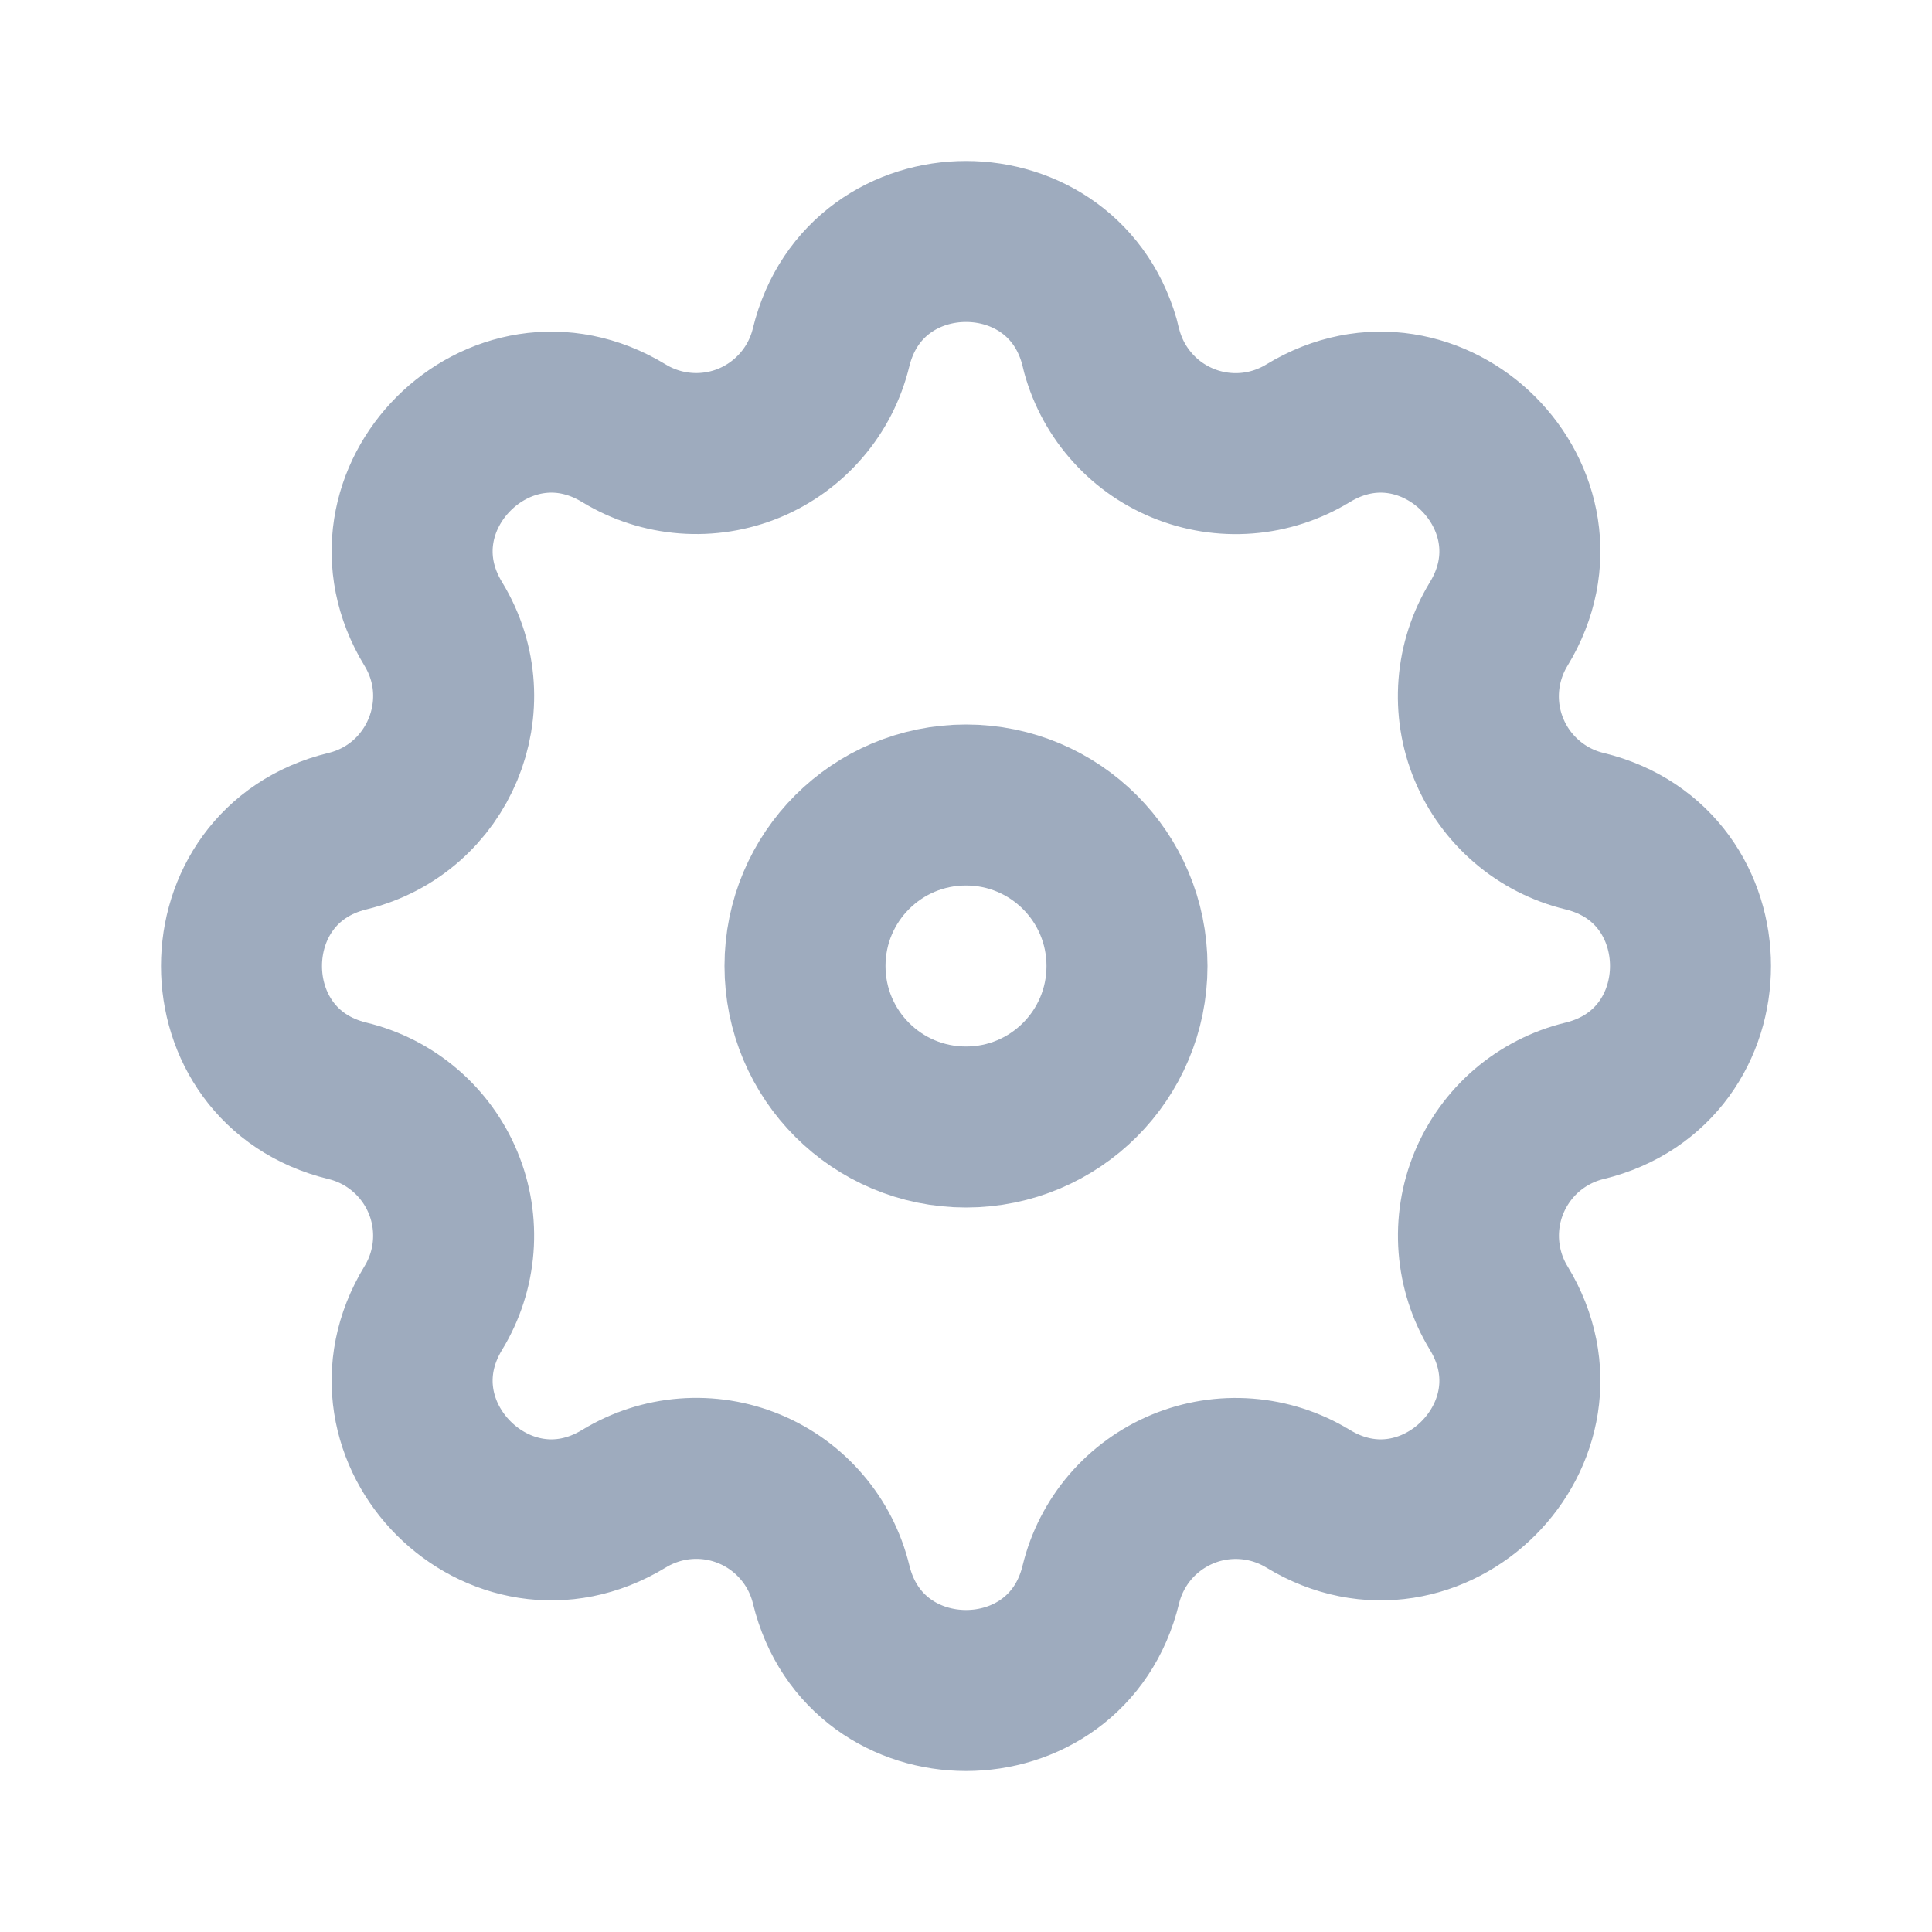
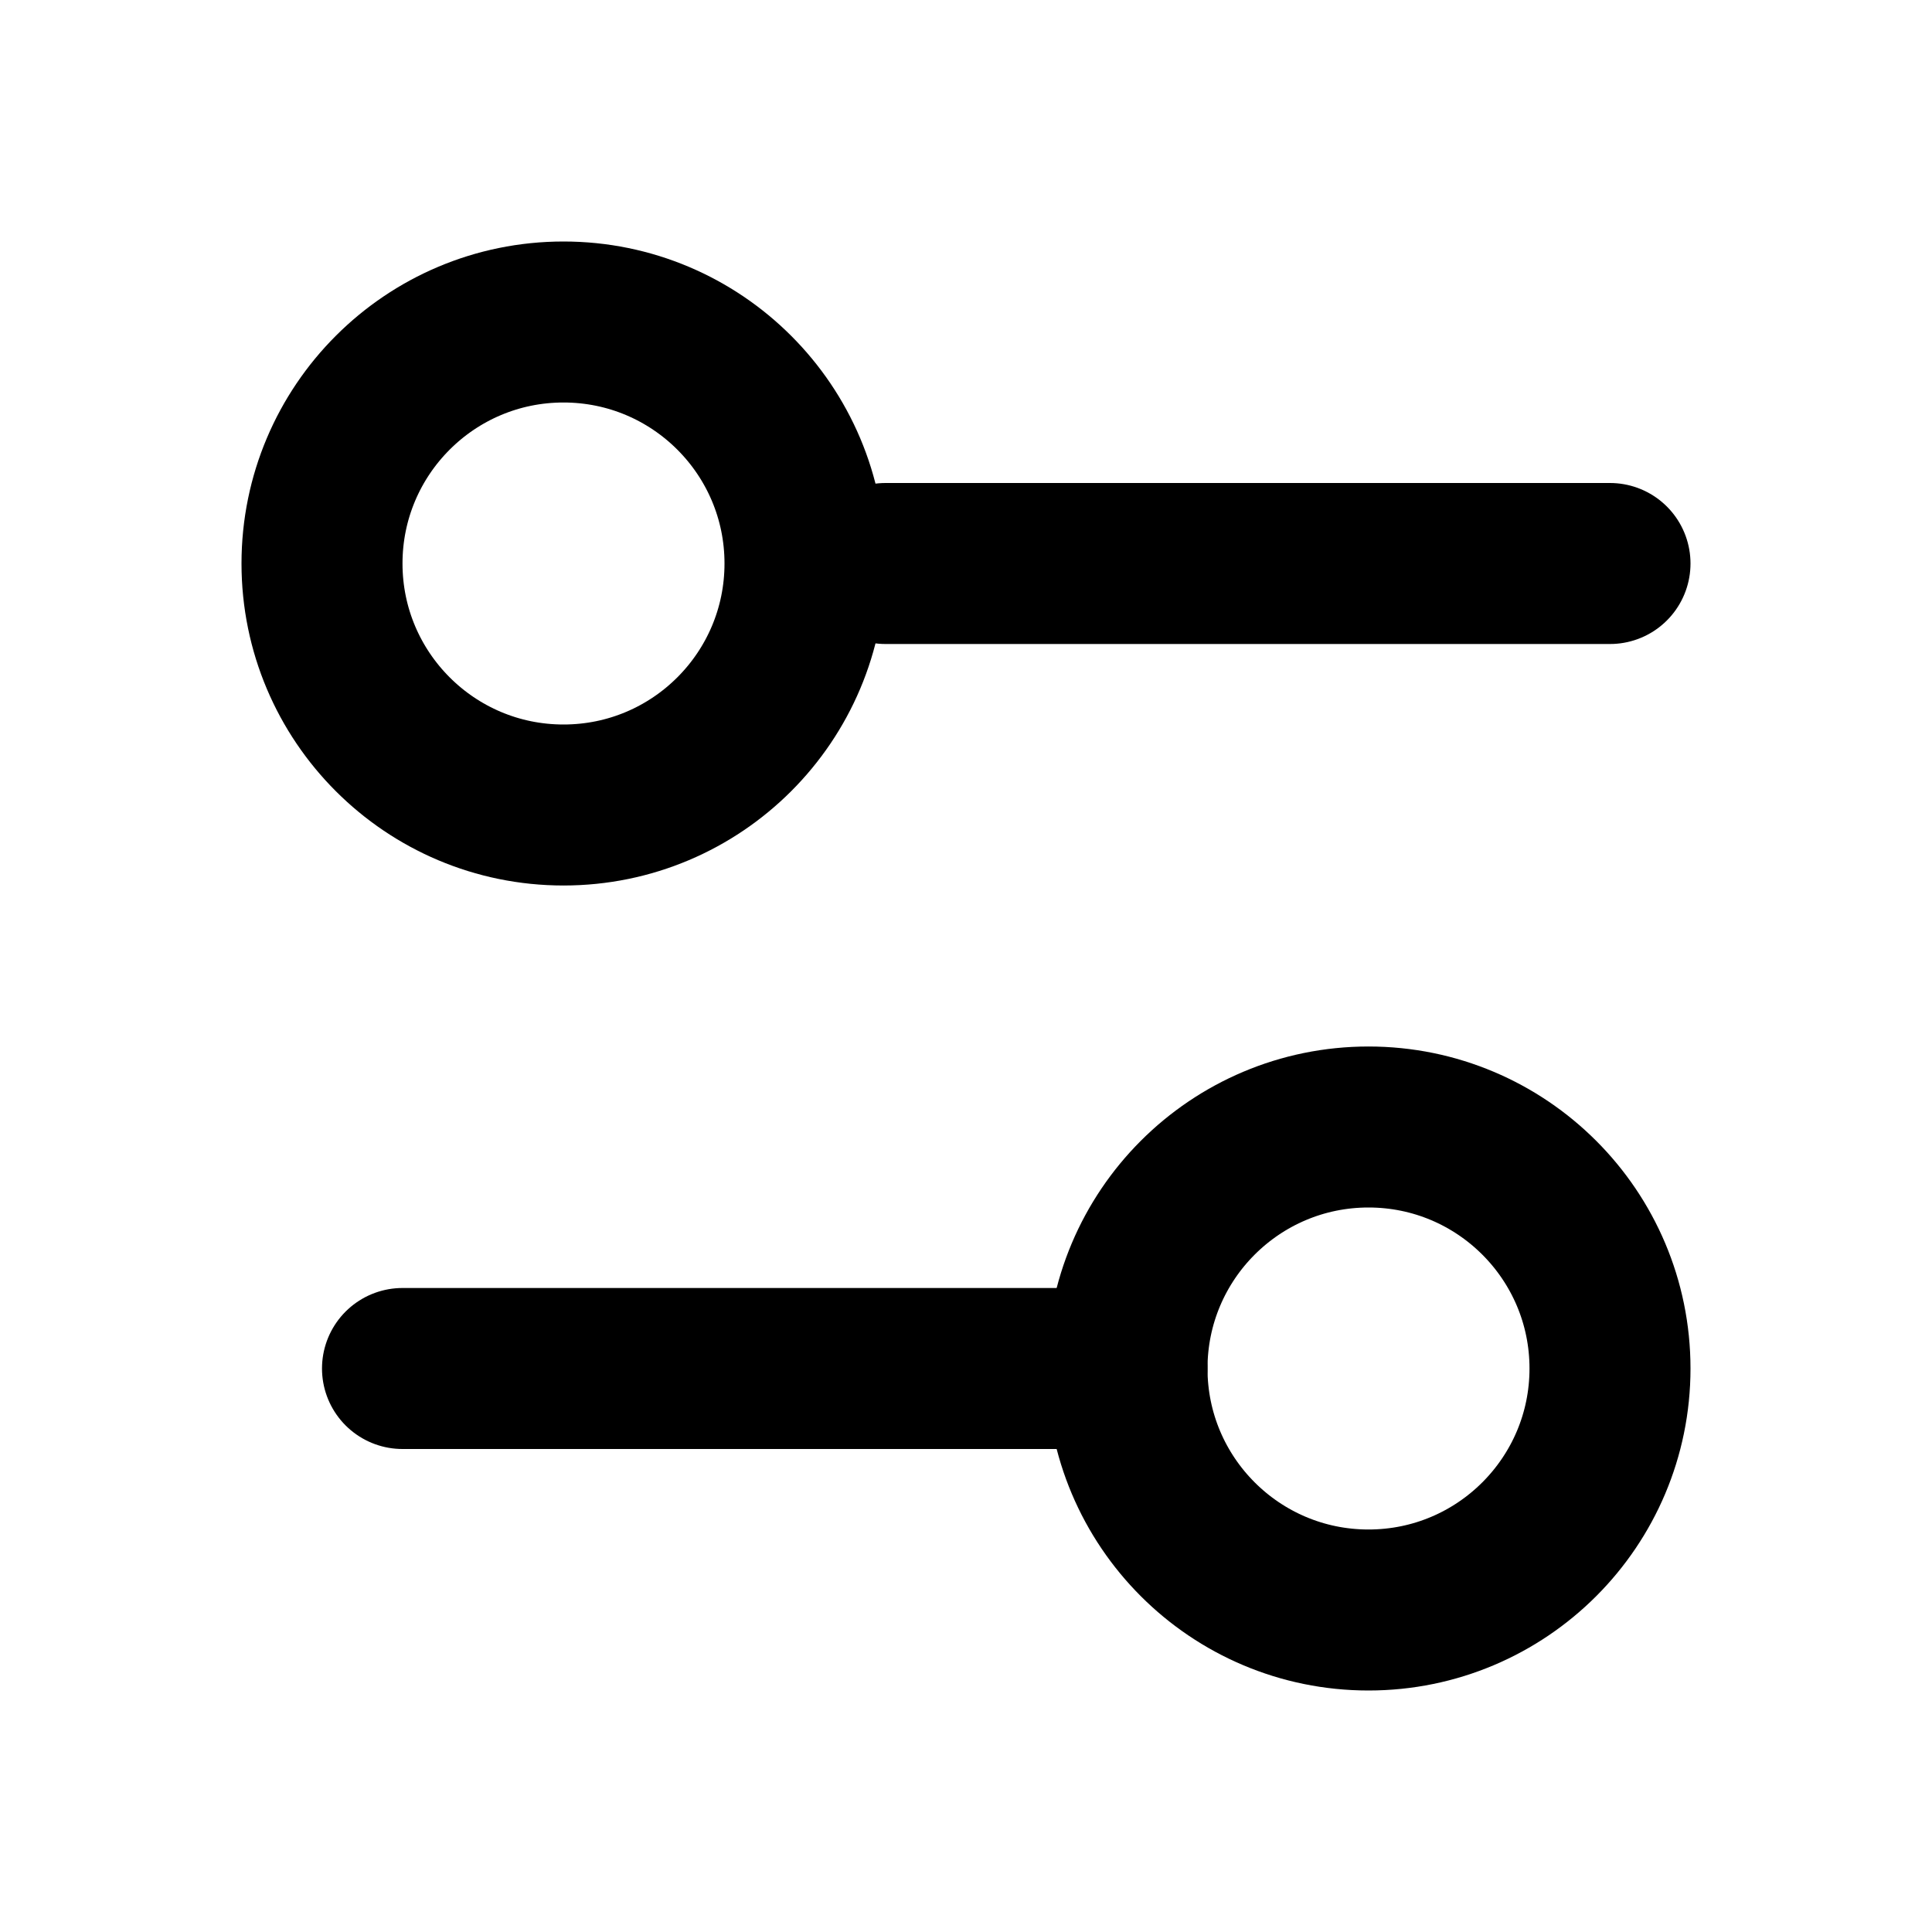
- <svg xmlns="http://www.w3.org/2000/svg" width="24" height="24" viewBox="0 0 24 24" fill="none">
-   <path fill-rule="evenodd" clip-rule="evenodd" d="M13.676 4.316C13.249 2.561 10.751 2.561 10.324 4.316C10.26 4.58 10.135 4.825 9.958 5.031C9.782 5.237 9.559 5.399 9.309 5.503C9.058 5.607 8.786 5.65 8.516 5.629C8.245 5.608 7.984 5.524 7.752 5.383C6.208 4.442 4.442 6.209 5.383 7.752C5.99 8.749 5.451 10.049 4.317 10.325C2.561 10.751 2.561 13.25 4.317 13.675C4.581 13.739 4.826 13.864 5.032 14.041C5.238 14.217 5.4 14.44 5.504 14.691C5.608 14.942 5.651 15.213 5.63 15.484C5.609 15.755 5.524 16.017 5.383 16.248C4.442 17.792 6.208 19.558 7.752 18.617C7.984 18.476 8.245 18.391 8.516 18.37C8.787 18.349 9.058 18.392 9.309 18.496C9.56 18.6 9.783 18.762 9.959 18.968C10.136 19.174 10.261 19.419 10.325 19.683C10.751 21.439 13.25 21.439 13.675 19.683C13.739 19.419 13.865 19.174 14.041 18.968C14.218 18.762 14.441 18.601 14.691 18.497C14.942 18.393 15.213 18.35 15.484 18.371C15.755 18.392 16.016 18.476 16.248 18.617C17.792 19.558 19.558 17.792 18.617 16.248C18.476 16.017 18.392 15.755 18.371 15.484C18.35 15.214 18.393 14.942 18.497 14.691C18.601 14.441 18.762 14.218 18.968 14.041C19.174 13.865 19.419 13.739 19.683 13.675C21.439 13.249 21.439 10.75 19.683 10.325C19.419 10.261 19.174 10.136 18.968 9.959C18.762 9.783 18.6 9.56 18.496 9.309C18.392 9.059 18.349 8.787 18.37 8.516C18.391 8.246 18.476 7.984 18.617 7.752C19.558 6.209 17.792 4.442 16.248 5.383C16.016 5.524 15.755 5.609 15.484 5.63C15.213 5.651 14.942 5.608 14.691 5.504C14.44 5.4 14.217 5.239 14.041 5.032C13.864 4.826 13.739 4.581 13.675 4.317L13.676 4.316Z" stroke="#9EABBE" stroke-width="2" />
-   <path d="M14 12C14 13.105 13.105 14 12 14C10.895 14 10 13.105 10 12C10 10.895 10.895 10 12 10C13.105 10 14 10.895 14 12Z" stroke="#9EABBE" stroke-width="2" />
+ <svg xmlns="http://www.w3.org/2000/svg" width="24" height="24" viewBox="0 0 24 24" fill="none" stroke="currentColor" stroke-width="2" stroke-linecap="round" stroke-linejoin="round">
+   <path d="M20 7h-9" />
+   <path d="M14 17H5" />
+   <circle cx="17" cy="17" r="3" />
+   <circle cx="7" cy="7" r="3" />
</svg>
